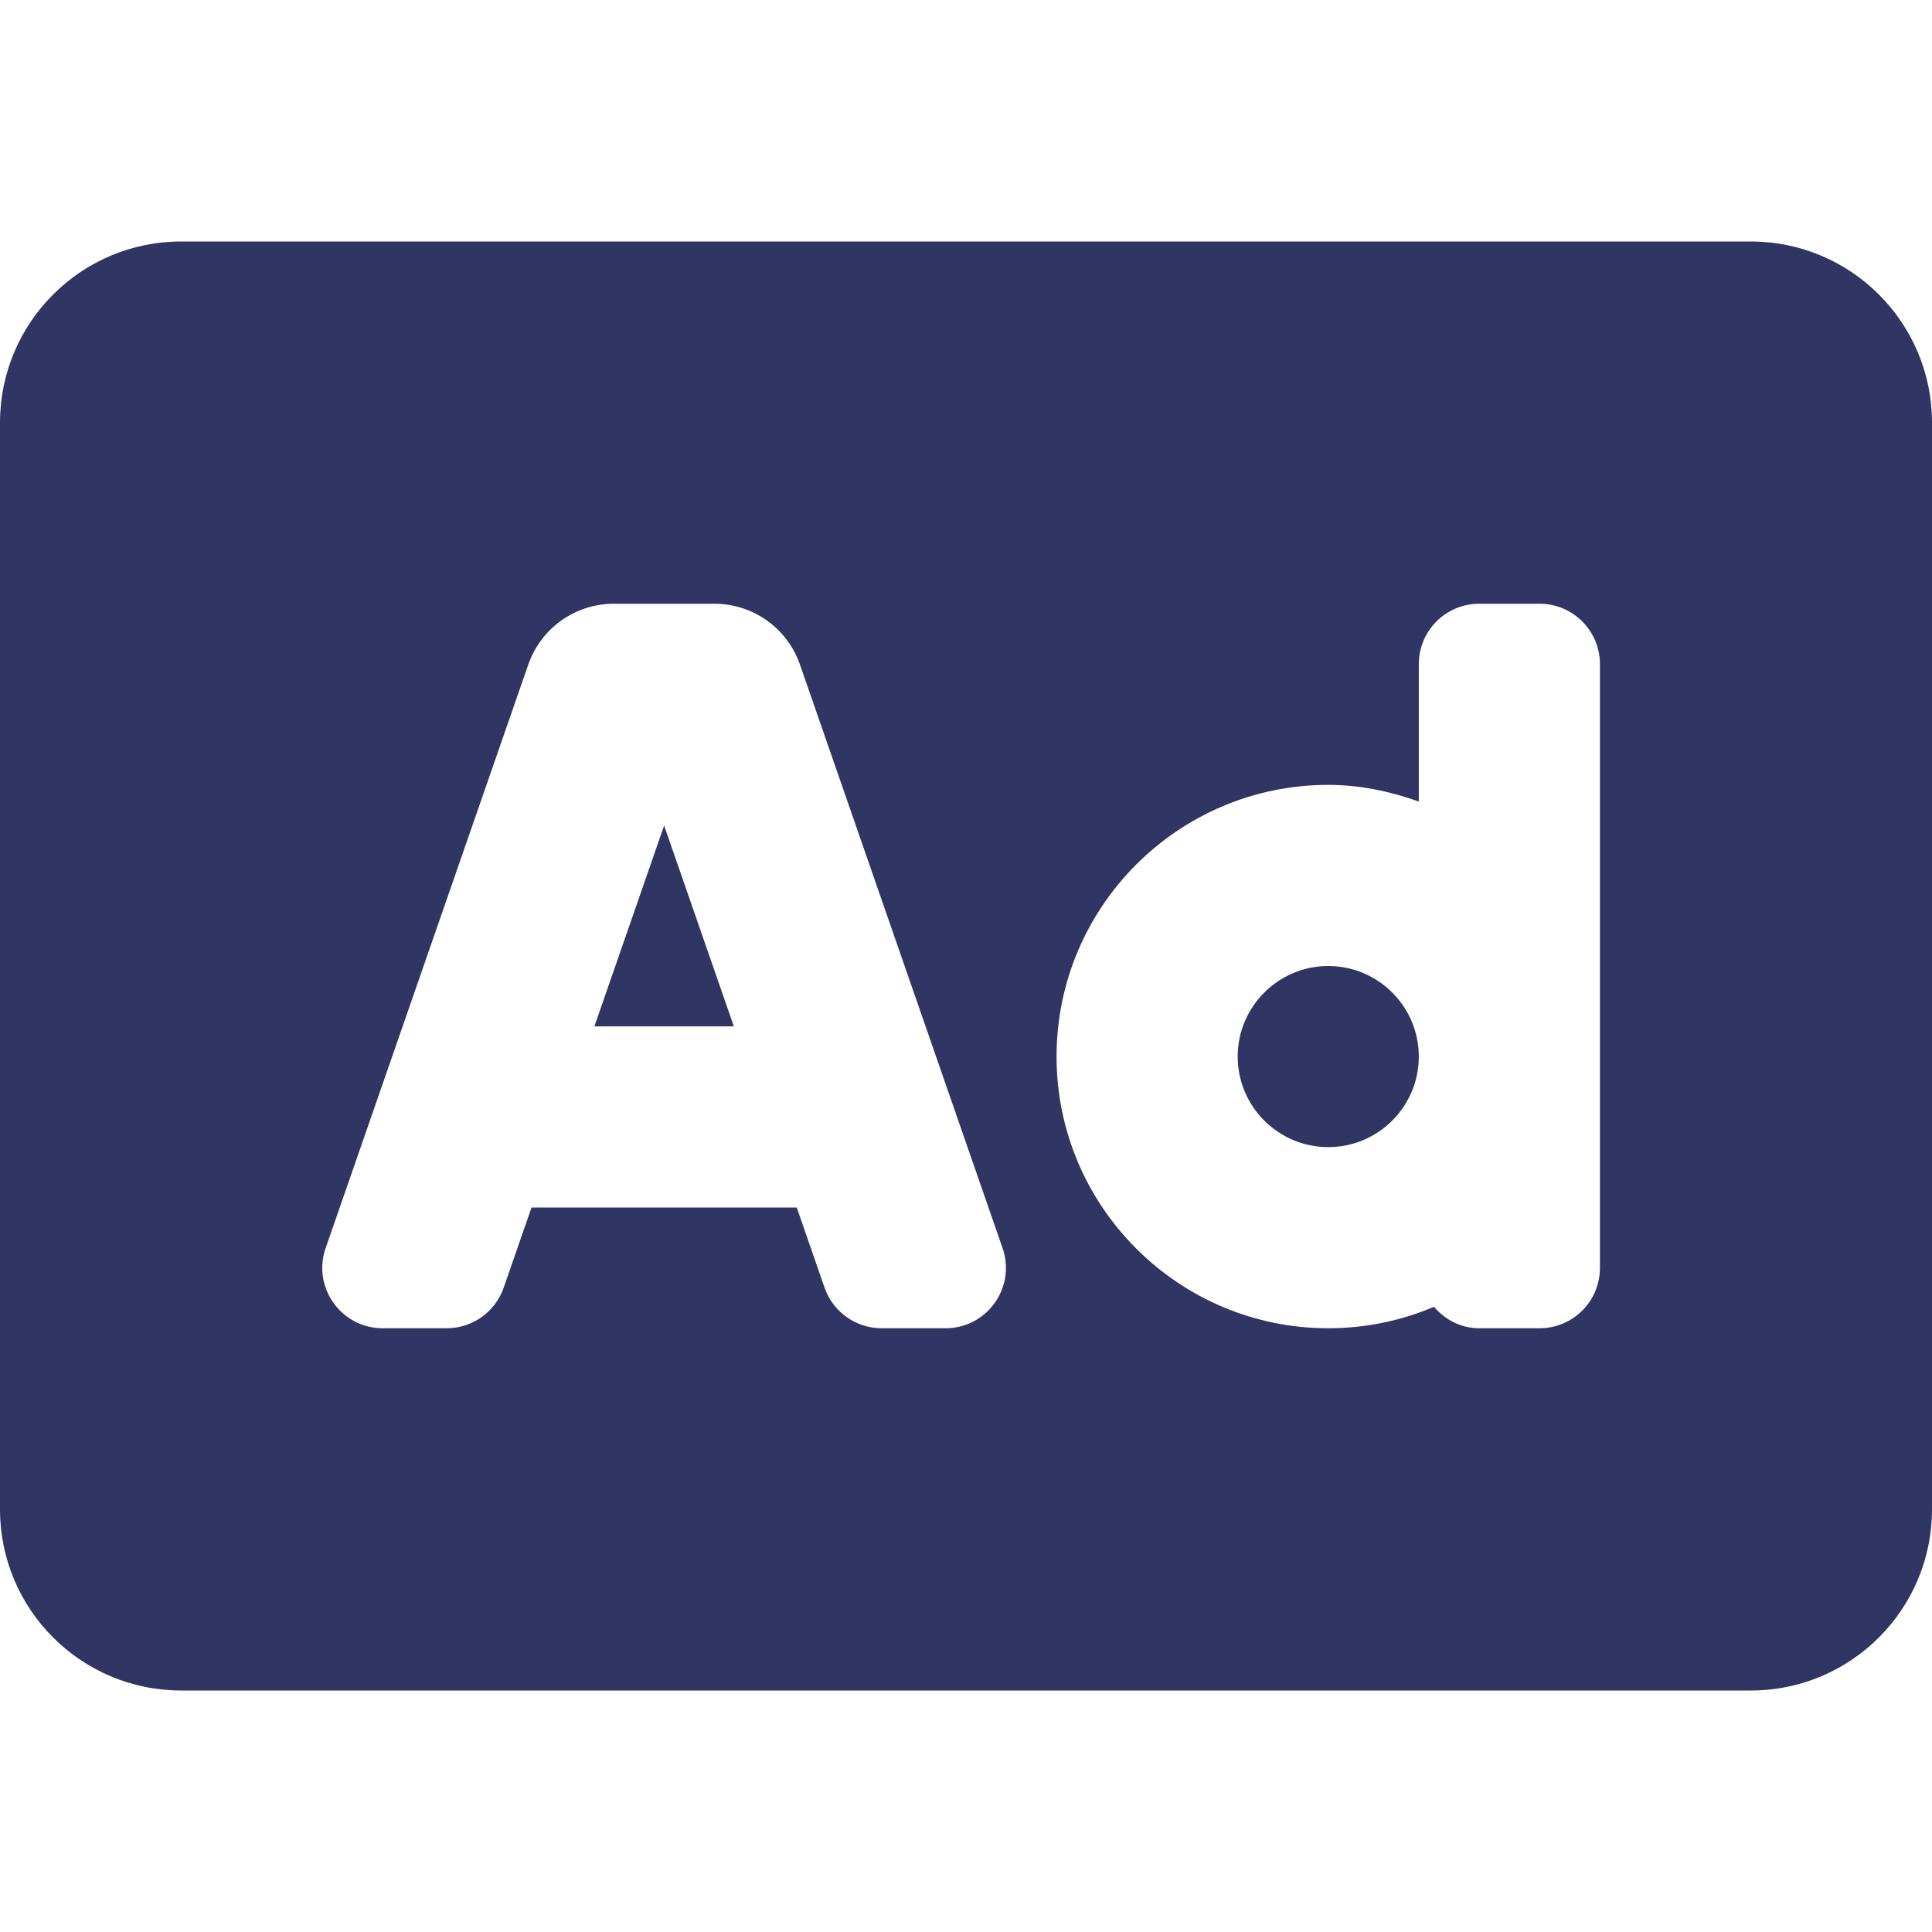
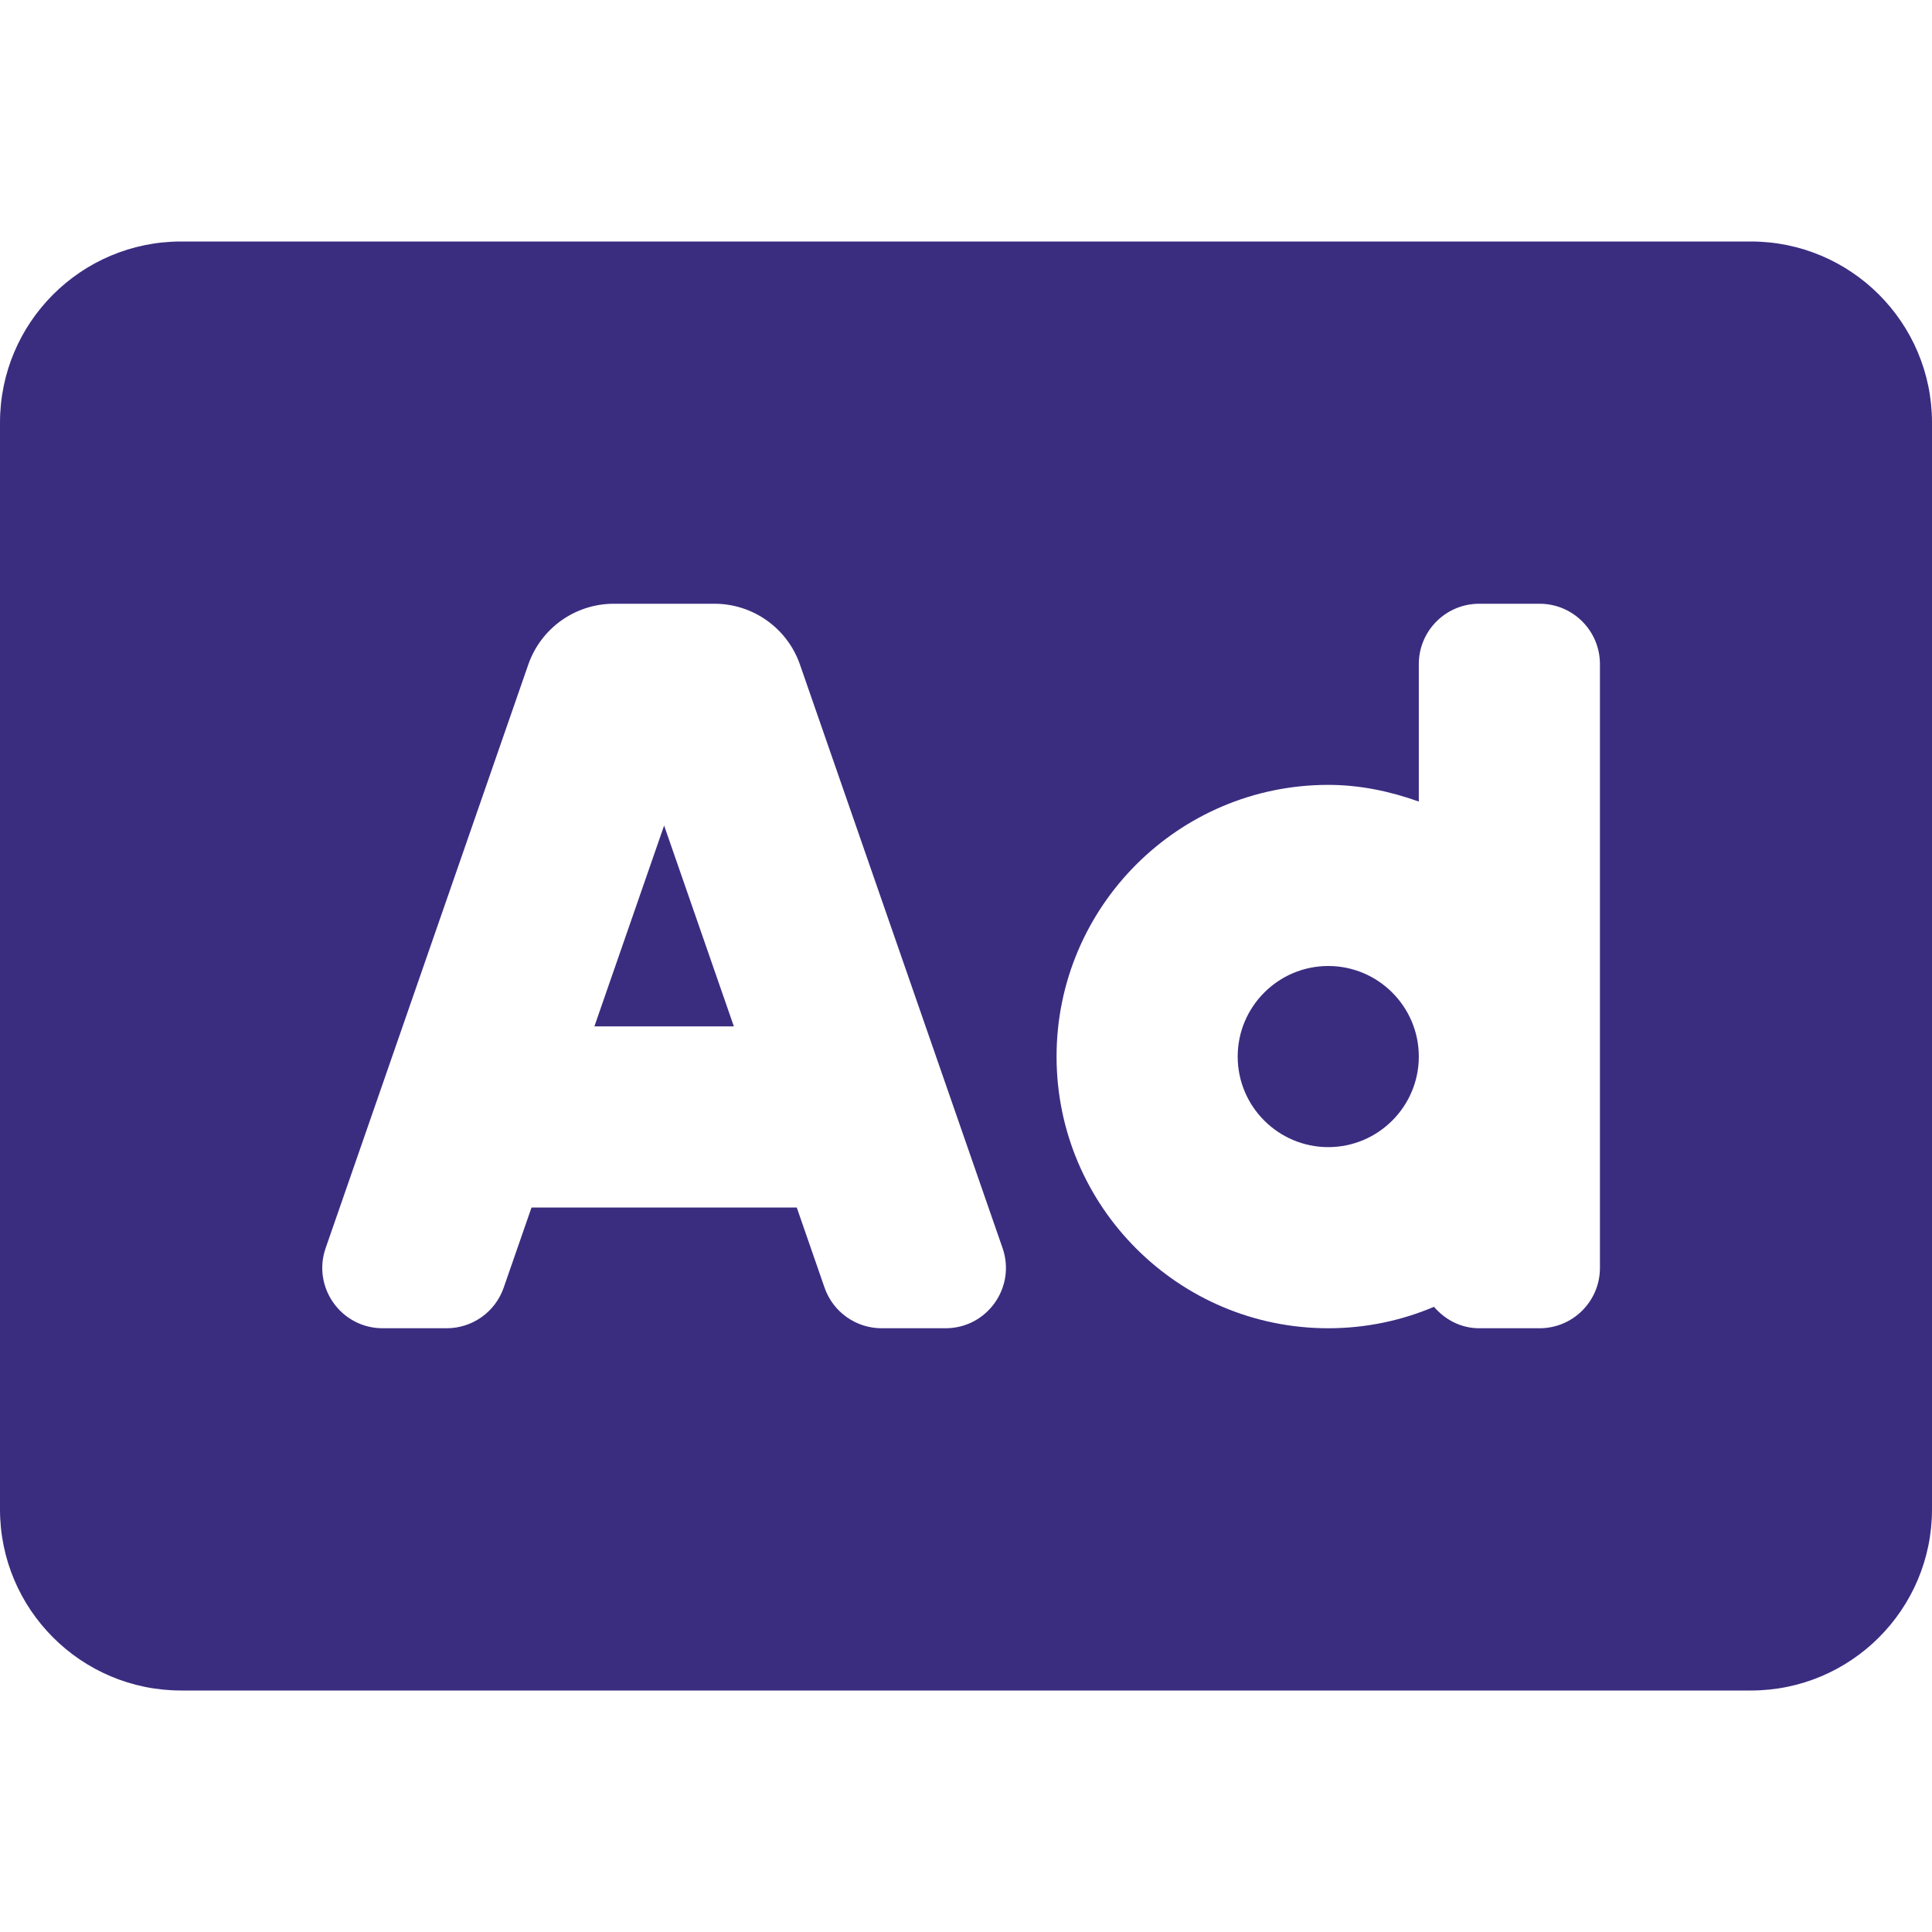
<svg xmlns="http://www.w3.org/2000/svg" viewBox="0 0 512 512">
-   <path d="M157.52 272h36.96L176 218.78 157.52 272zM352 256c-13.23 0-24 10.77-24 24s10.77 24 24 24 24-10.77 24-24-10.77-24-24-24zM464 64H48C21.5 64 0 85.5 0 112v288c0 26.5 21.5 48 48 48h416c26.5 0 48-21.5 48-48V112c0-26.5-21.5-48-48-48zM250.58 352h-16.94c-6.81 0-12.88-4.32-15.12-10.75L211.15 320h-70.29l-7.38 21.25A16 16 0 0 1 118.36 352h-16.94c-11.01 0-18.73-10.85-15.12-21.25L140 176.12A23.995 23.995 0 0 1 162.67 160h26.66A23.99 23.99 0 0 1 212 176.13l53.69 154.62c3.61 10.4-4.11 21.25-15.11 21.25zM424 336c0 8.84-7.16 16-16 16h-16c-4.85 0-9.04-2.27-11.98-5.68-8.62 3.66-18.09 5.68-28.02 5.68-39.7 0-72-32.3-72-72s32.3-72 72-72c8.46 0 16.46 1.73 24 4.42V176c0-8.84 7.16-16 16-16h16c8.84 0 16 7.16 16 16v160z" fill="#303563" />
+   <path d="M157.52 272h36.96L176 218.78 157.52 272zM352 256c-13.23 0-24 10.77-24 24s10.77 24 24 24 24-10.77 24-24-10.77-24-24-24zM464 64H48C21.5 64 0 85.5 0 112v288c0 26.5 21.5 48 48 48h416c26.5 0 48-21.5 48-48V112c0-26.5-21.5-48-48-48zM250.58 352h-16.94c-6.81 0-12.88-4.32-15.12-10.75L211.15 320h-70.29l-7.38 21.25A16 16 0 0 1 118.36 352h-16.94c-11.01 0-18.73-10.85-15.12-21.25L140 176.12A23.995 23.995 0 0 1 162.67 160h26.66A23.99 23.99 0 0 1 212 176.13l53.69 154.62c3.61 10.4-4.11 21.25-15.11 21.25zM424 336c0 8.84-7.16 16-16 16h-16c-4.85 0-9.04-2.27-11.98-5.68-8.62 3.66-18.09 5.68-28.02 5.68-39.7 0-72-32.3-72-72s32.3-72 72-72c8.46 0 16.46 1.73 24 4.42V176c0-8.84 7.16-16 16-16h16c8.84 0 16 7.16 16 16v160z" fill="#3a2d80" />
</svg>
